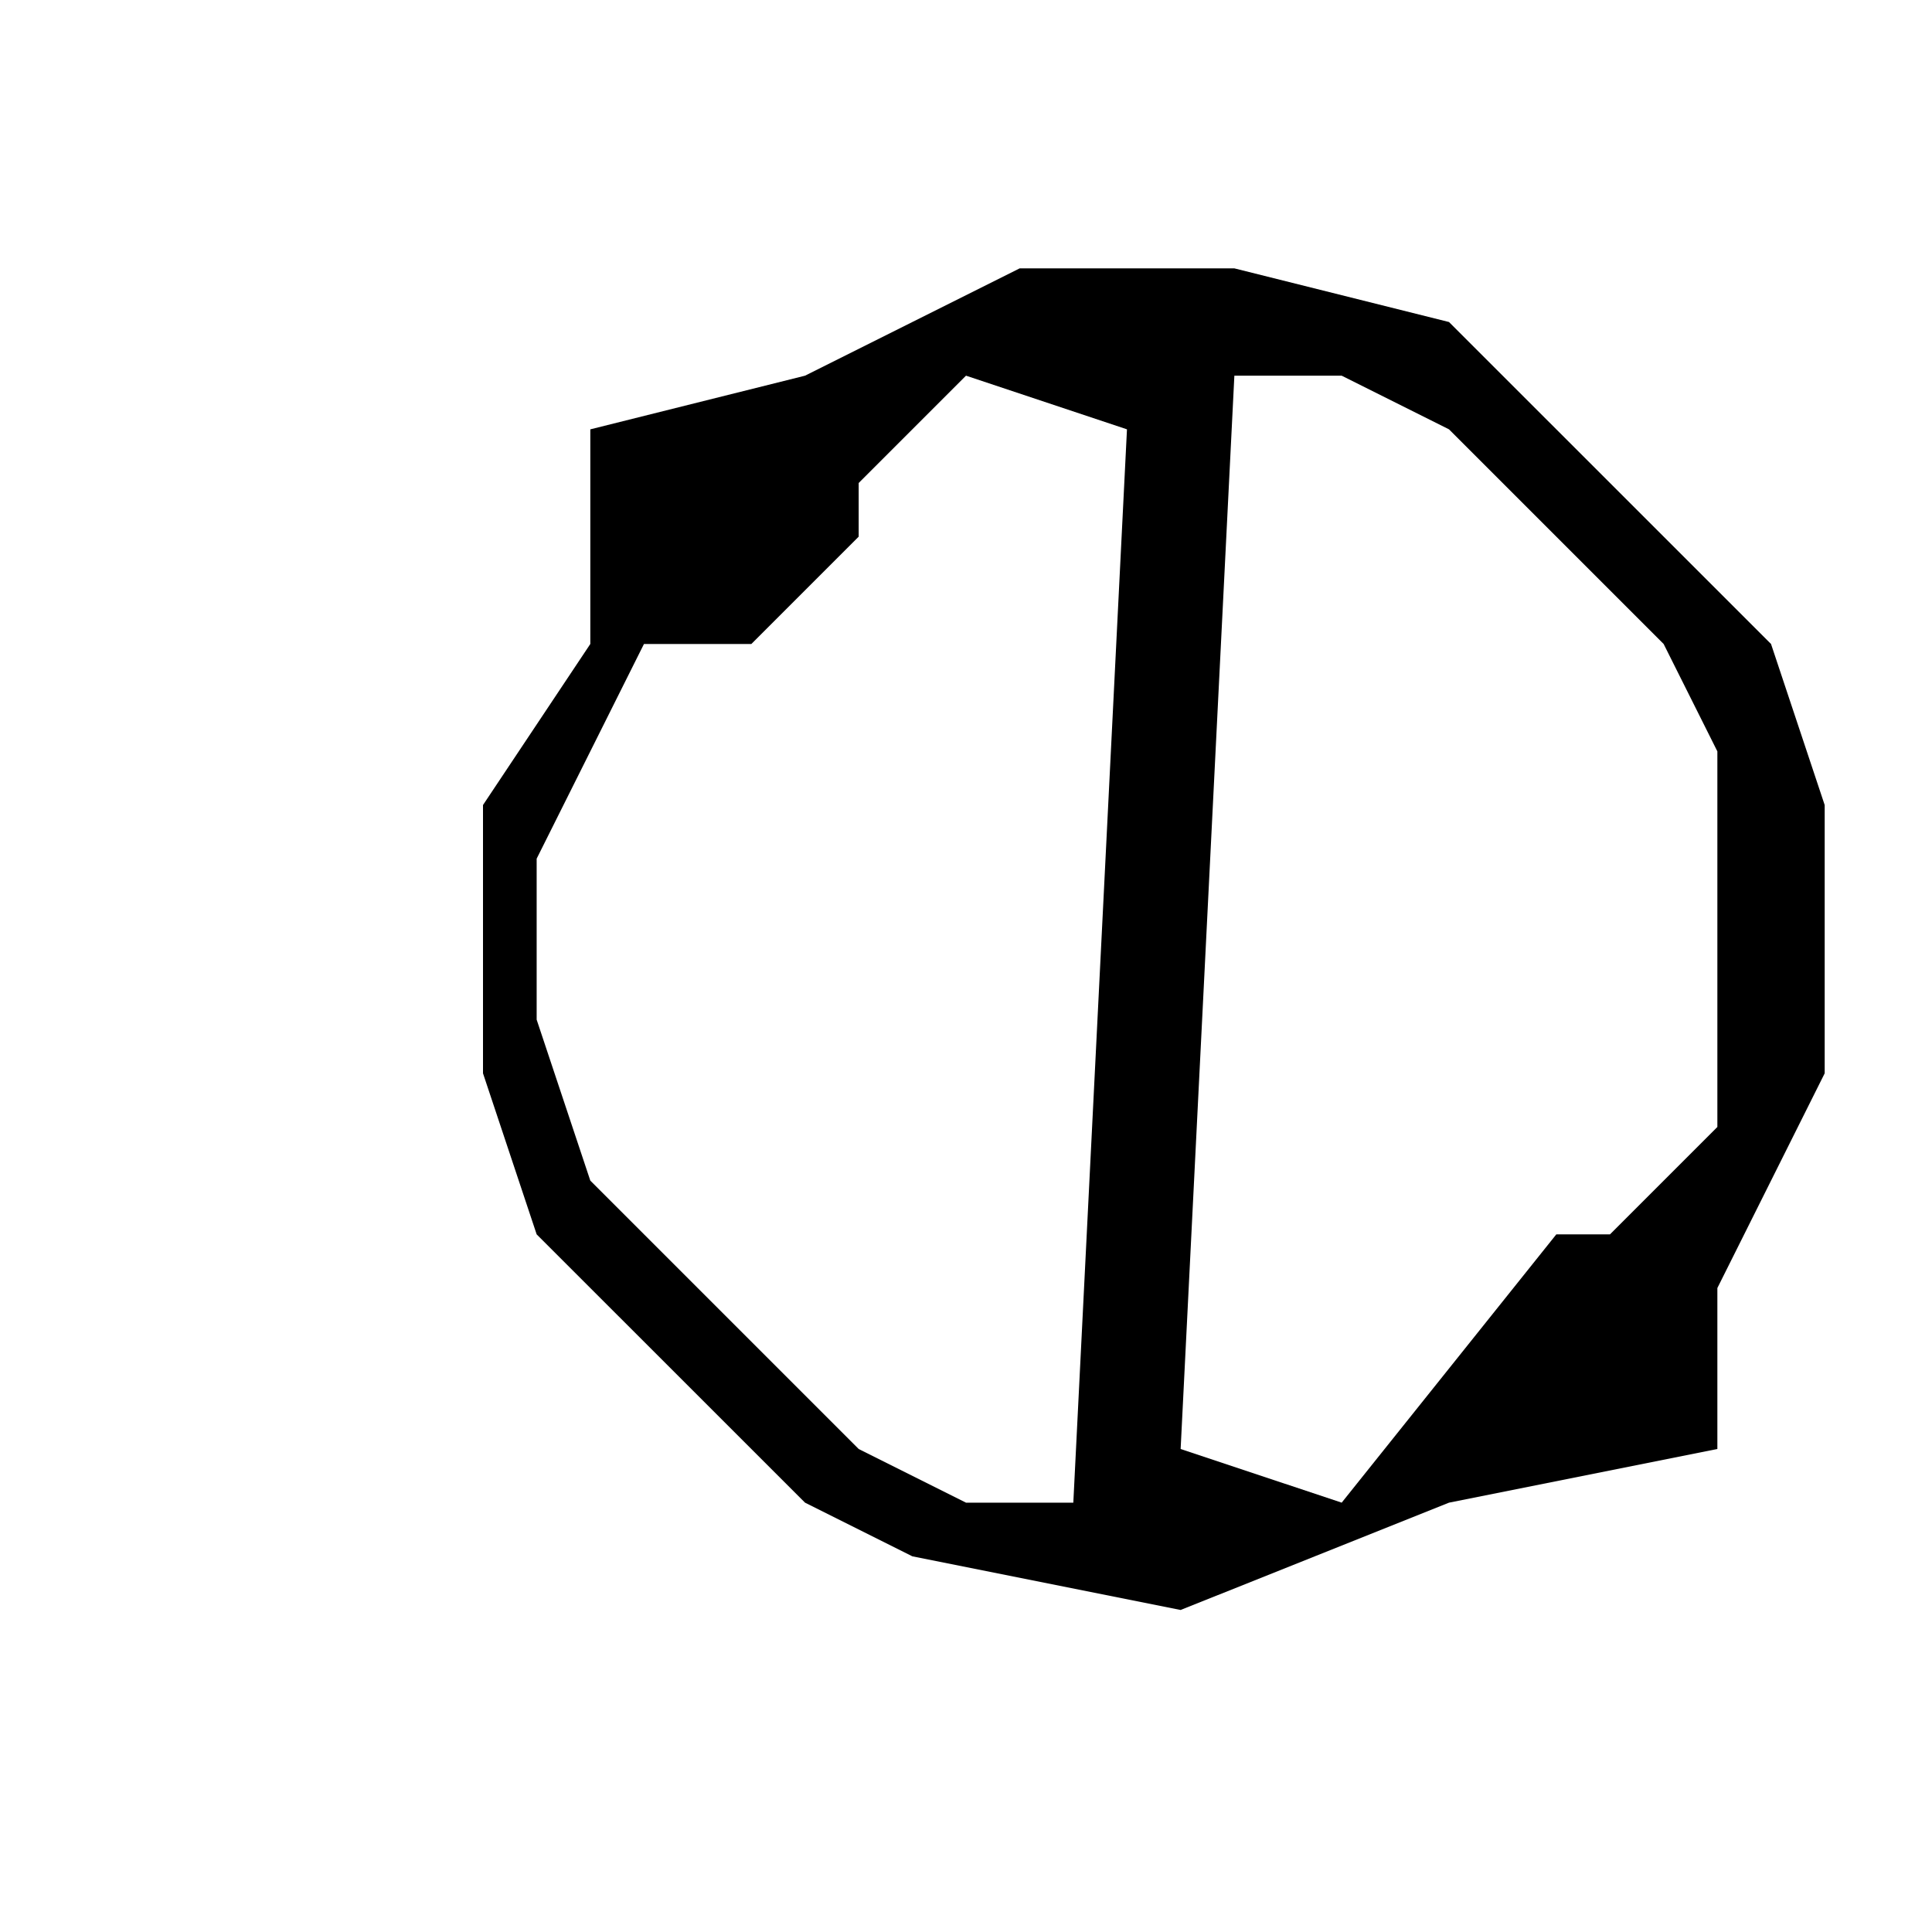
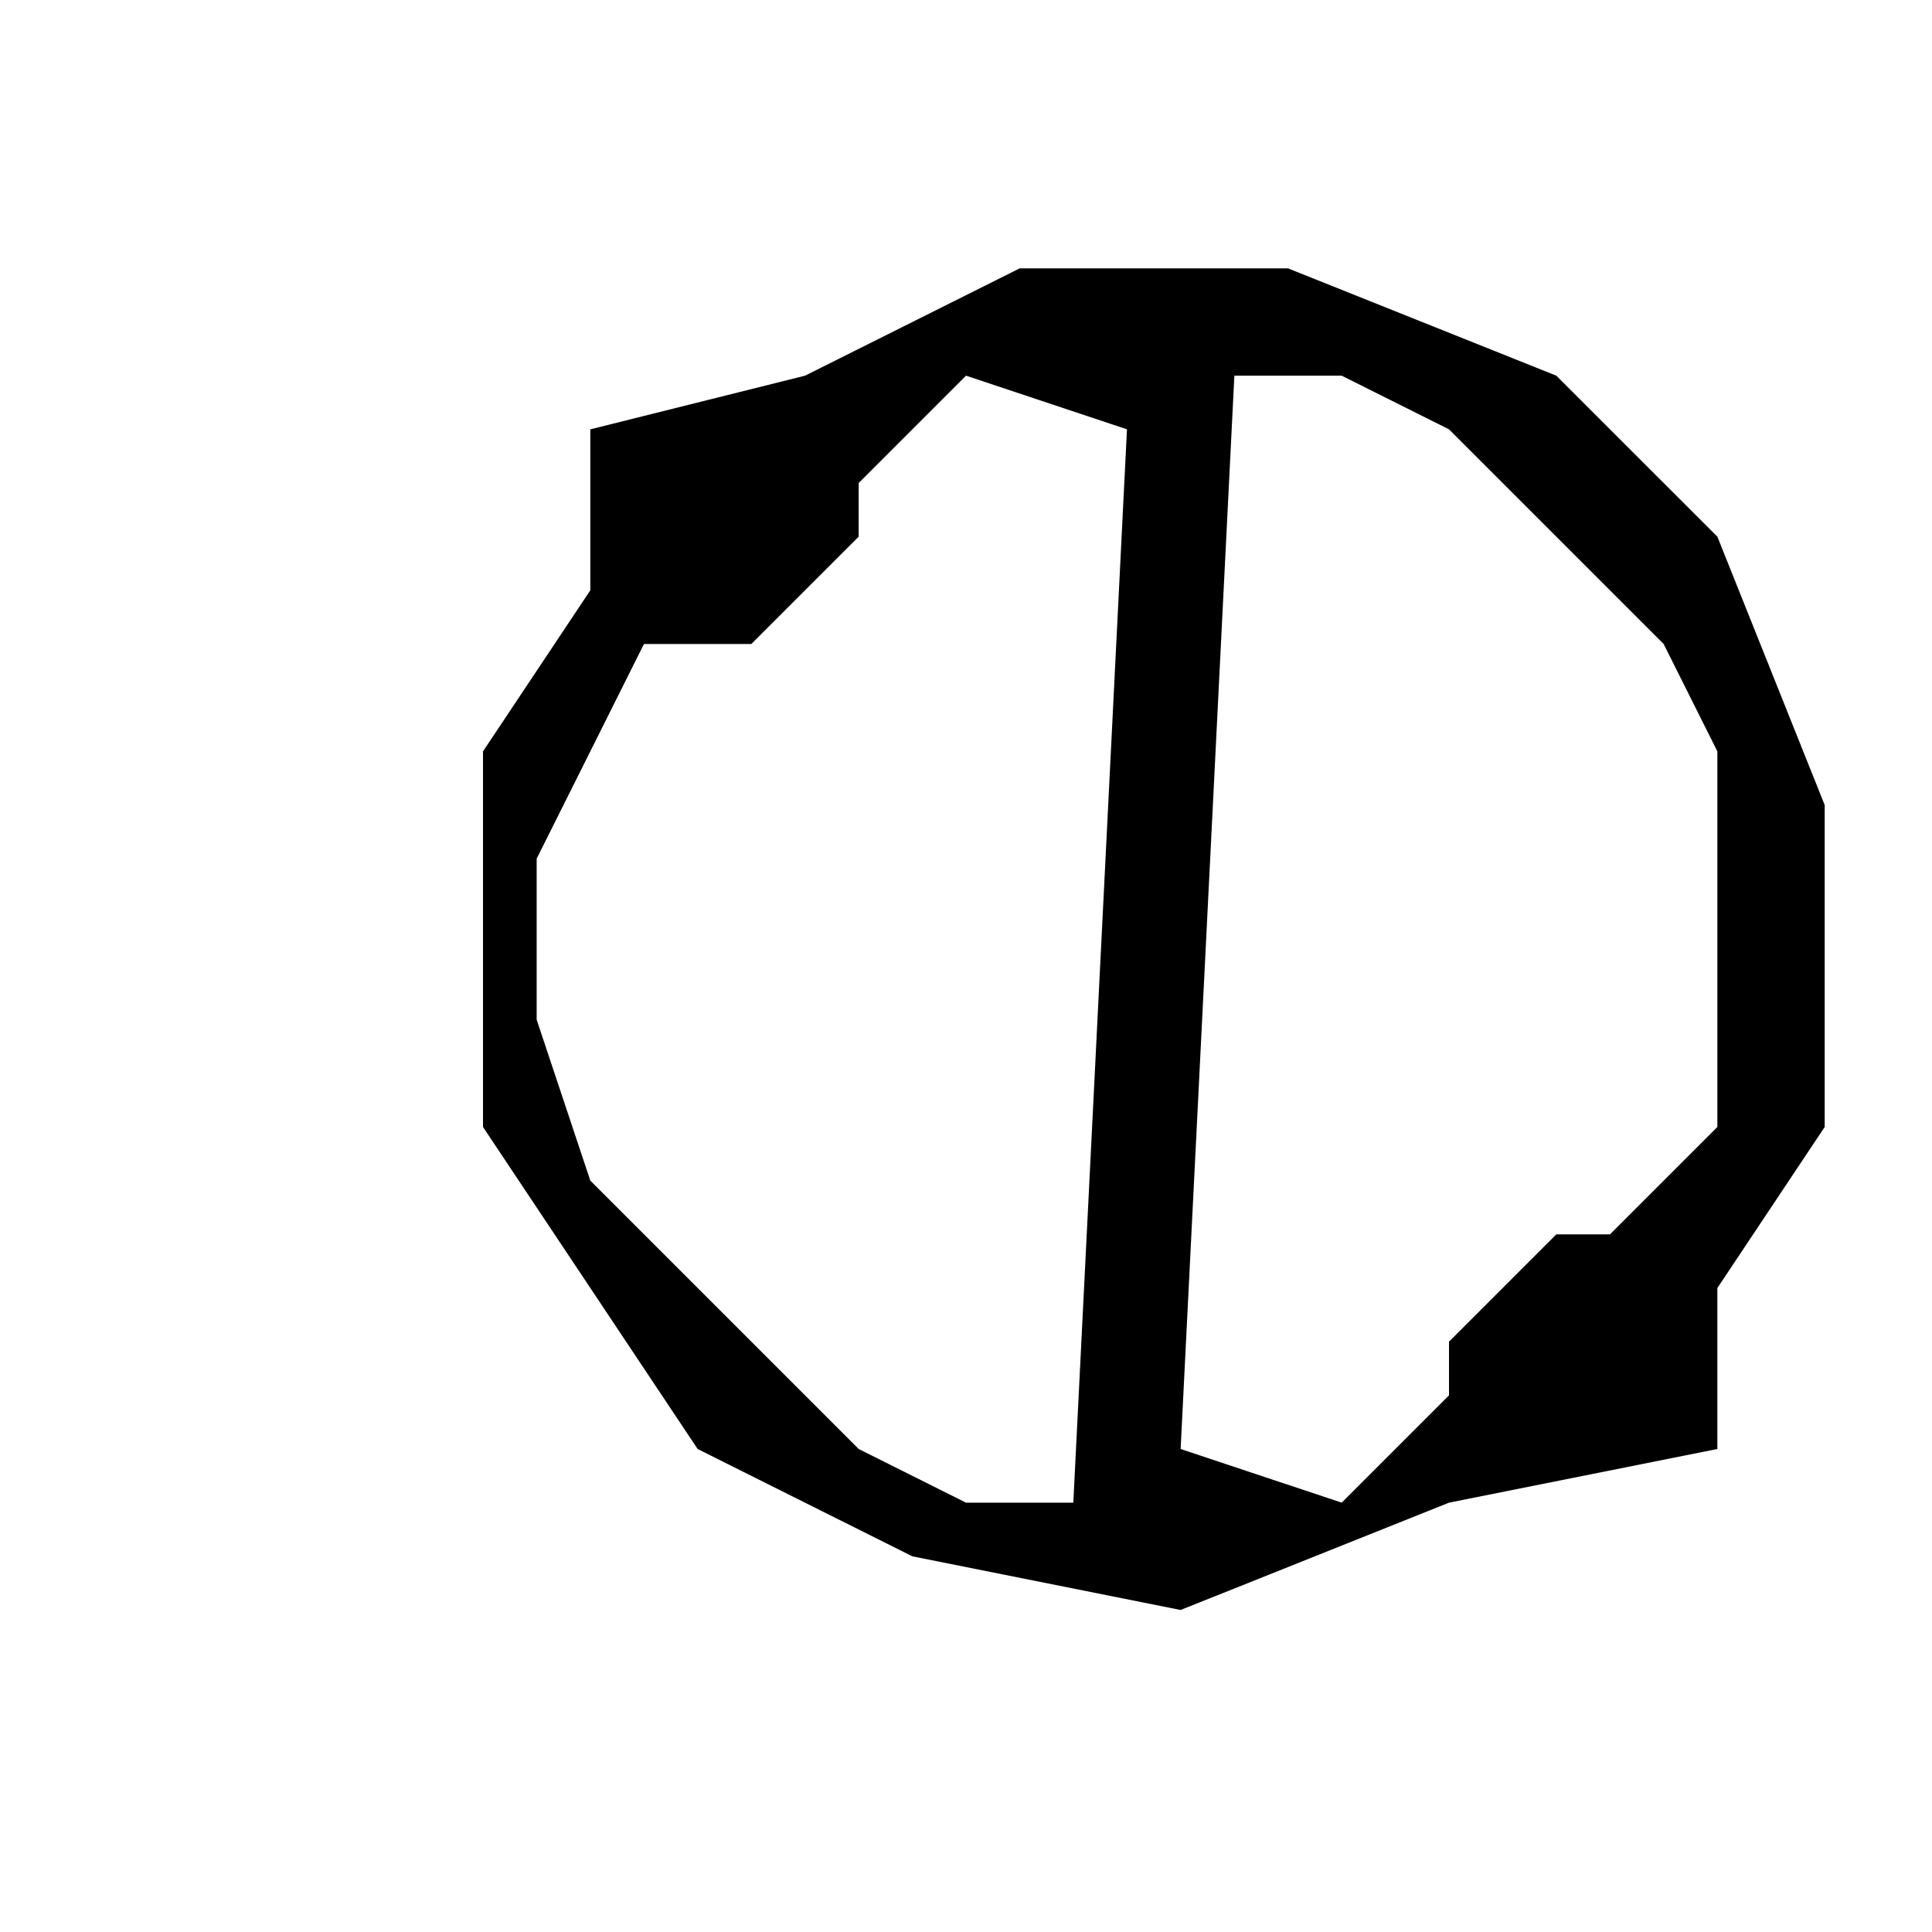
<svg xmlns="http://www.w3.org/2000/svg" viewBox="0 0 256 256" width="256" height="256">
-   <path d="M 78.22,56.89 L 78.22,85.33 L 64.0,106.67 L 64.0,142.22 L 71.11,163.56 L 106.67,199.11 L 120.89,206.22 L 156.44,213.33 L 192.0,199.11 L 227.56,192.0 L 227.56,170.67 L 241.78,142.22 L 241.78,106.67 L 234.67,85.33 L 192.0,42.67 L 163.56,35.56 L 135.11,35.56 L 106.67,49.78 Z M 163.56,49.78 L 177.78,49.78 L 192.0,56.89 L 220.44,85.33 L 227.56,99.56 L 227.56,149.33 L 213.33,163.56 L 206.22,163.56 L 177.78,199.11 L 156.44,192.0 Z M 128.0,49.78 L 149.33,56.89 L 142.22,199.11 L 128.0,199.11 L 113.78,192.0 L 78.22,156.44 L 71.11,135.11 L 71.11,113.78 L 85.33,85.33 L 99.56,85.33 L 113.78,71.11 L 113.78,64.0 Z" fill="currentColor" fill-rule="evenodd" />
+   <path d="M 78.22,56.89 L 78.22,78.22 L 64.0,99.56 L 64.0,149.33 L 92.44,192.0 L 120.89,206.22 L 156.44,213.33 L 192.0,199.11 L 227.56,192.0 L 227.56,170.67 L 241.78,149.33 L 241.78,106.67 L 227.56,71.11 L 206.22,49.78 L 170.67,35.56 L 135.11,35.56 L 106.67,49.78 Z M 163.56,49.78 L 177.78,49.78 L 192.0,56.89 L 220.44,85.33 L 227.56,99.56 L 227.56,149.33 L 213.33,163.56 L 206.22,163.56 L 192.0,177.78 L 192.0,184.89 L 177.78,199.11 L 156.44,192.0 Z M 128.0,49.78 L 149.33,56.89 L 142.22,199.11 L 128.0,199.11 L 113.78,192.0 L 78.22,156.44 L 71.11,135.11 L 71.11,113.78 L 85.33,85.33 L 99.56,85.33 L 113.78,71.11 L 113.78,64.0 Z" fill="currentColor" fill-rule="evenodd" />
</svg>
